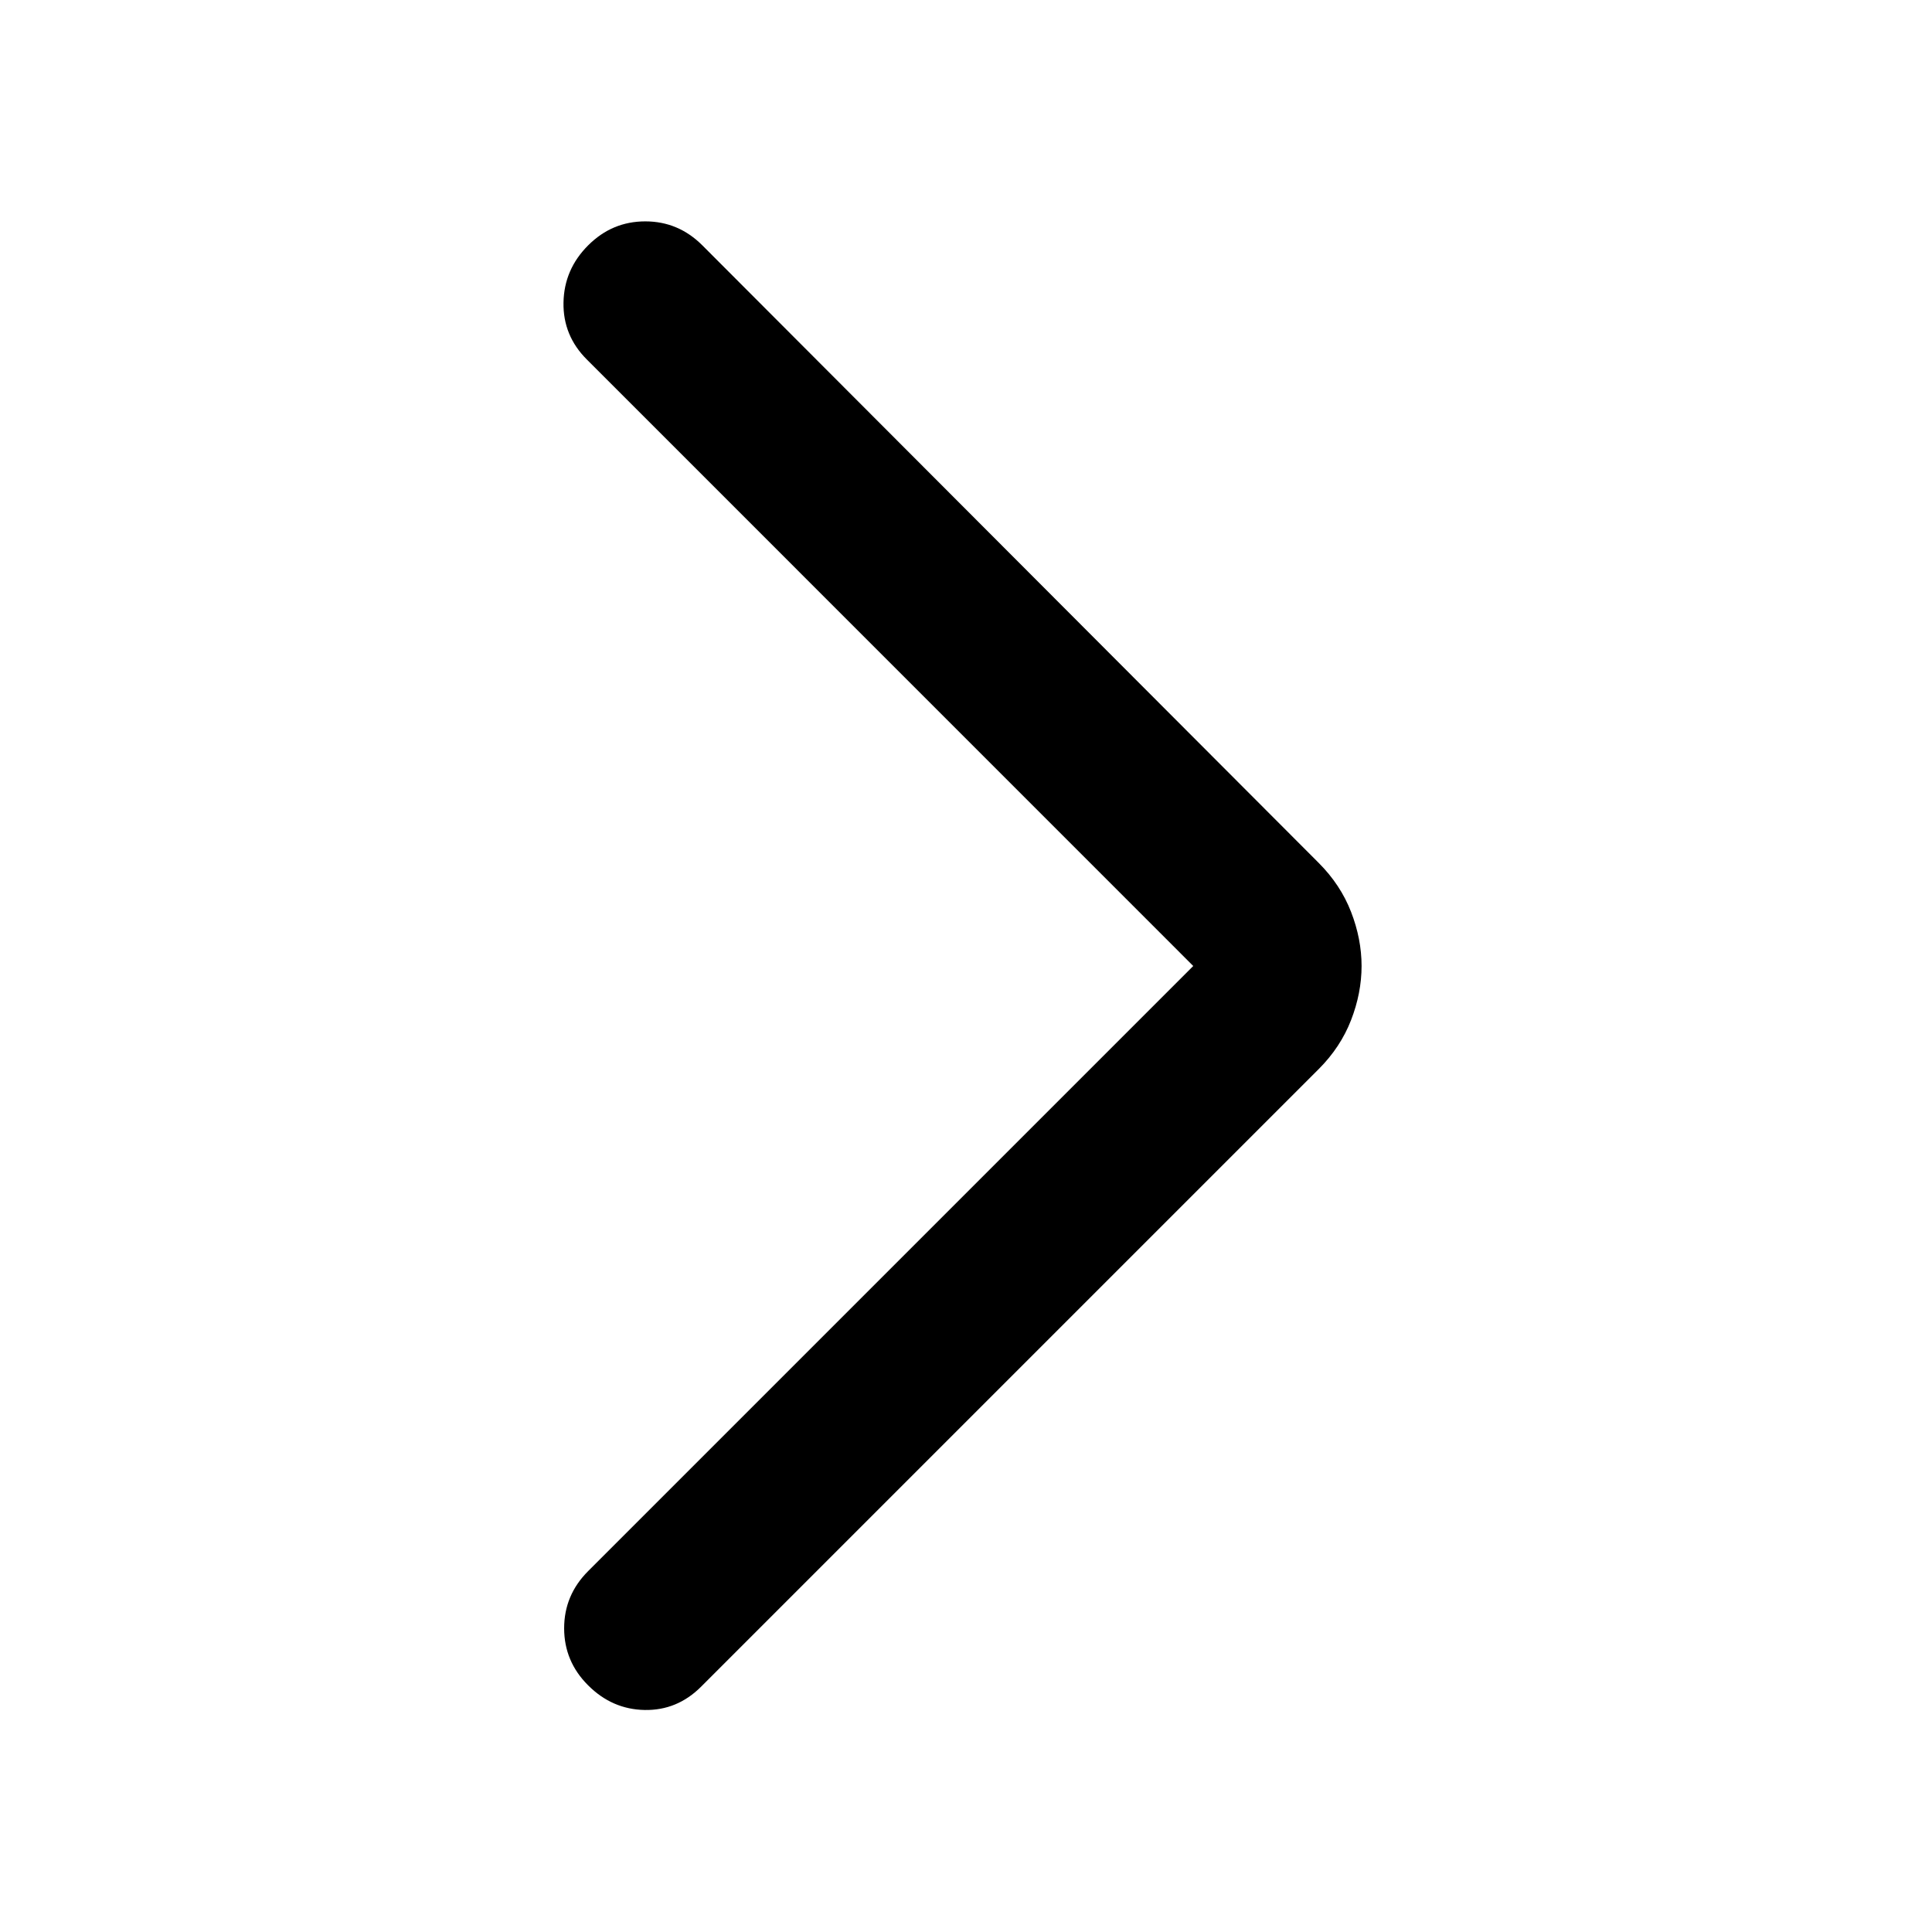
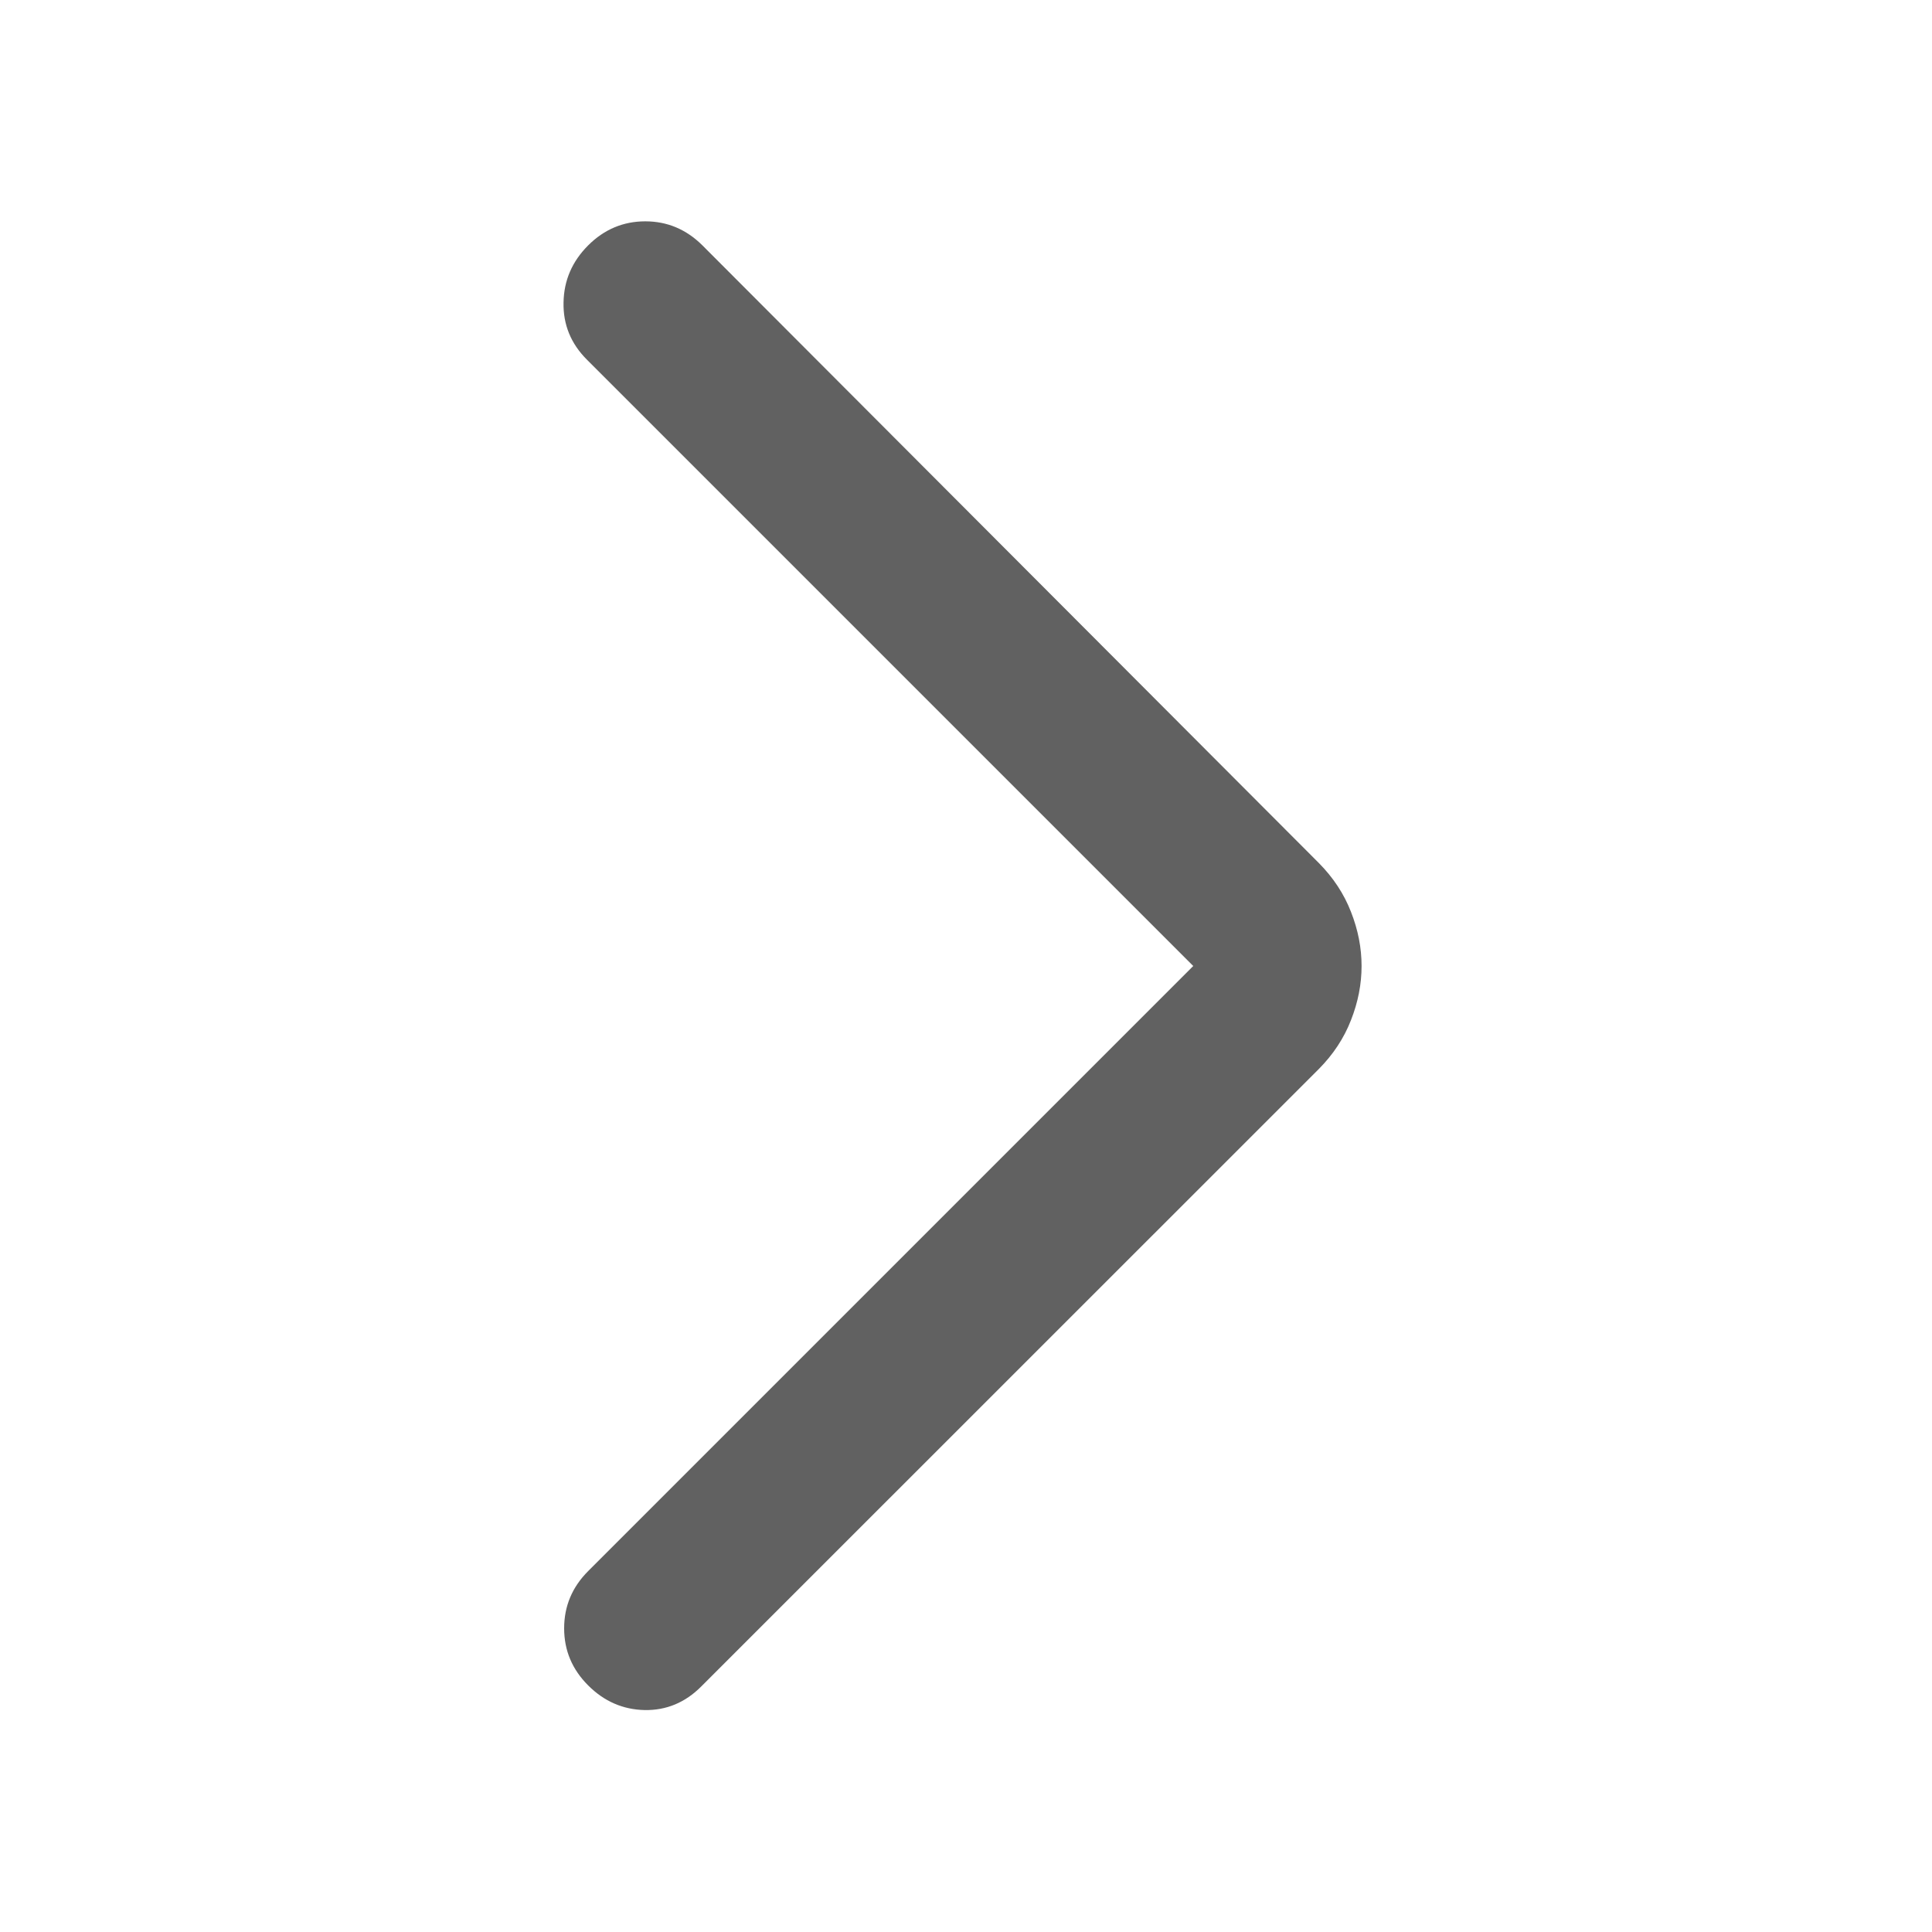
- <svg xmlns="http://www.w3.org/2000/svg" width="24" height="24" viewBox="0 0 24 24" fill="none">
-   <path d="M14.823 12L7.291 4.467C7.092 4.269 6.995 4.032 7 3.758C7.005 3.483 7.107 3.247 7.306 3.048C7.505 2.849 7.741 2.75 8.016 2.75C8.29 2.75 8.526 2.849 8.725 3.048L16.381 10.719C16.562 10.9 16.696 11.103 16.783 11.327C16.87 11.551 16.914 11.776 16.914 12C16.914 12.224 16.87 12.449 16.783 12.673C16.696 12.897 16.562 13.1 16.381 13.281L8.71 20.952C8.511 21.151 8.277 21.247 8.008 21.242C7.739 21.237 7.505 21.135 7.306 20.936C7.107 20.738 7.008 20.501 7.008 20.227C7.008 19.953 7.107 19.716 7.306 19.517L14.823 12Z" fill="black" />
+ <svg xmlns="http://www.w3.org/2000/svg" preserveAspectRatio="none" overflow="visible" style="display: block;" width="16" height="16" viewBox="0 0 16 16" fill="none">
+   <g id="chevron_lg_right">
+     <path id="Vector" d="M9.882 8L4.86 2.978C4.728 2.846 4.663 2.688 4.667 2.505C4.67 2.322 4.738 2.165 4.871 2.032C5.003 1.9 5.161 1.833 5.344 1.833C5.527 1.833 5.684 1.9 5.817 2.032L10.921 7.146C11.041 7.267 11.13 7.402 11.188 7.551C11.247 7.701 11.276 7.85 11.276 8C11.276 8.15 11.247 8.299 11.188 8.449C11.13 8.598 11.041 8.733 10.921 8.854L5.806 13.968C5.674 14.1 5.518 14.165 5.339 14.162C5.159 14.158 5.003 14.09 4.871 13.958C4.738 13.825 4.672 13.668 4.672 13.485C4.672 13.302 4.738 13.144 4.871 13.011L9.882 8Z" fill="#616161" />
+   </g>
</svg>
